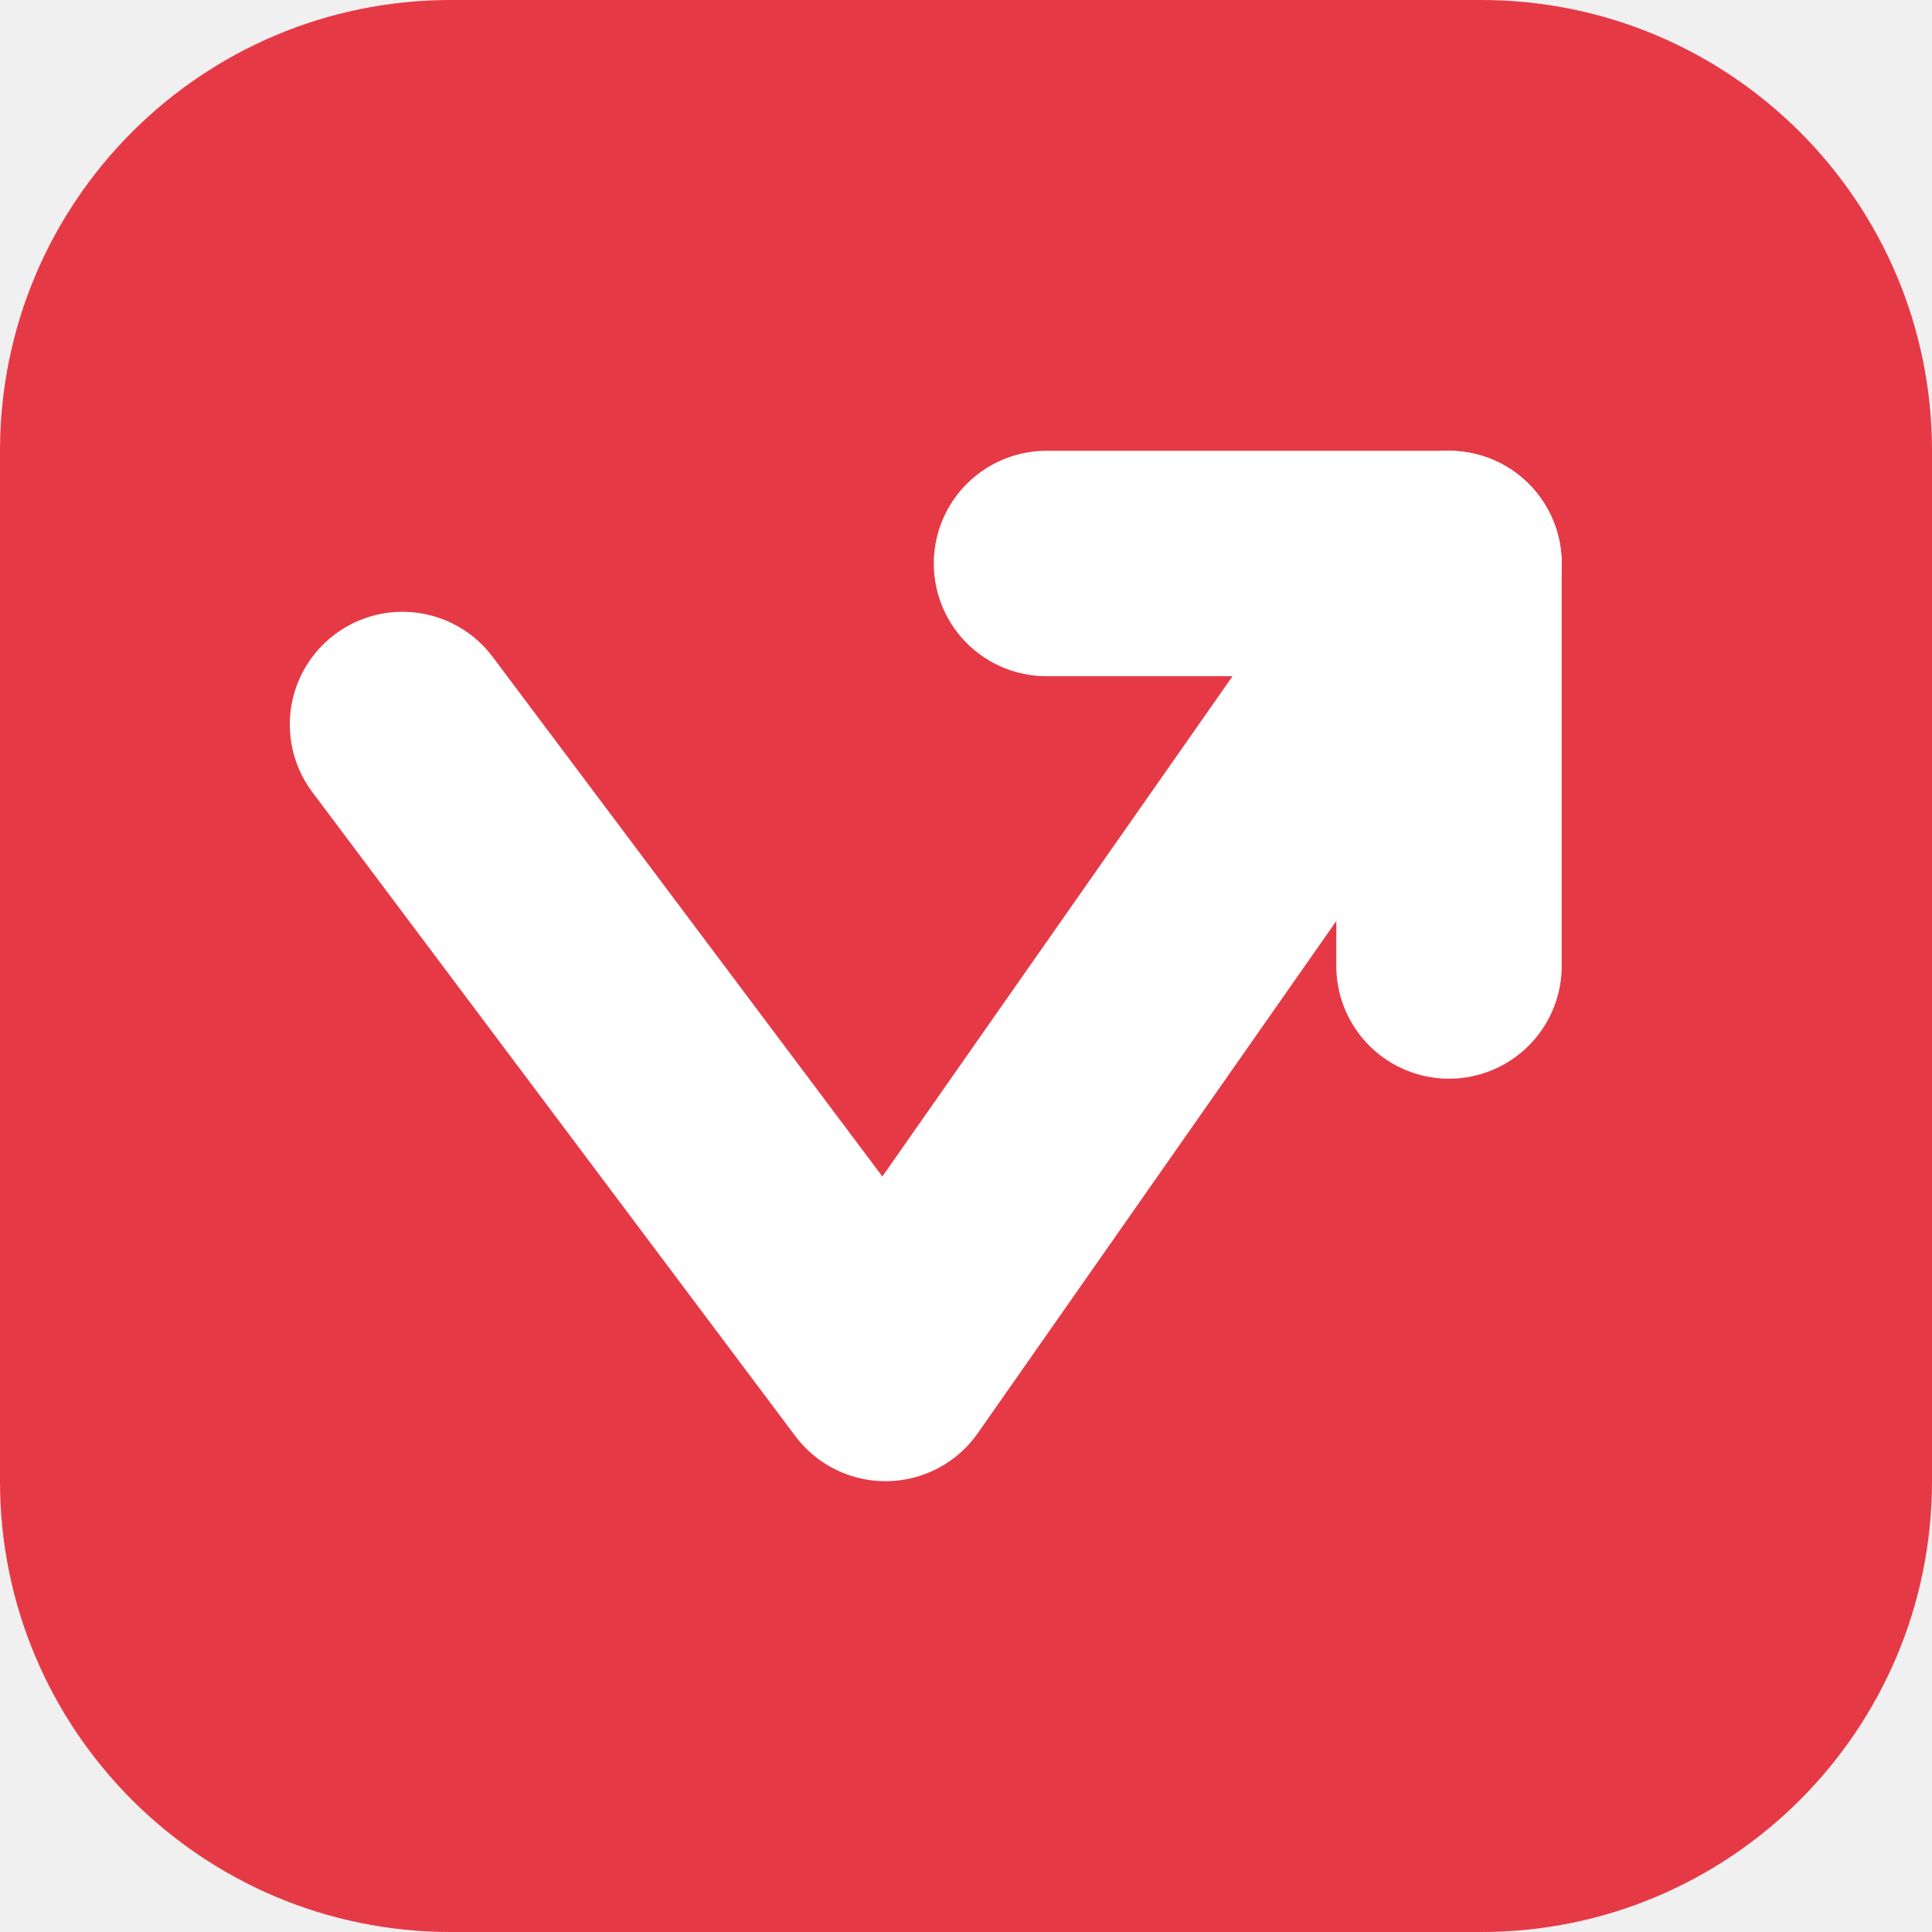
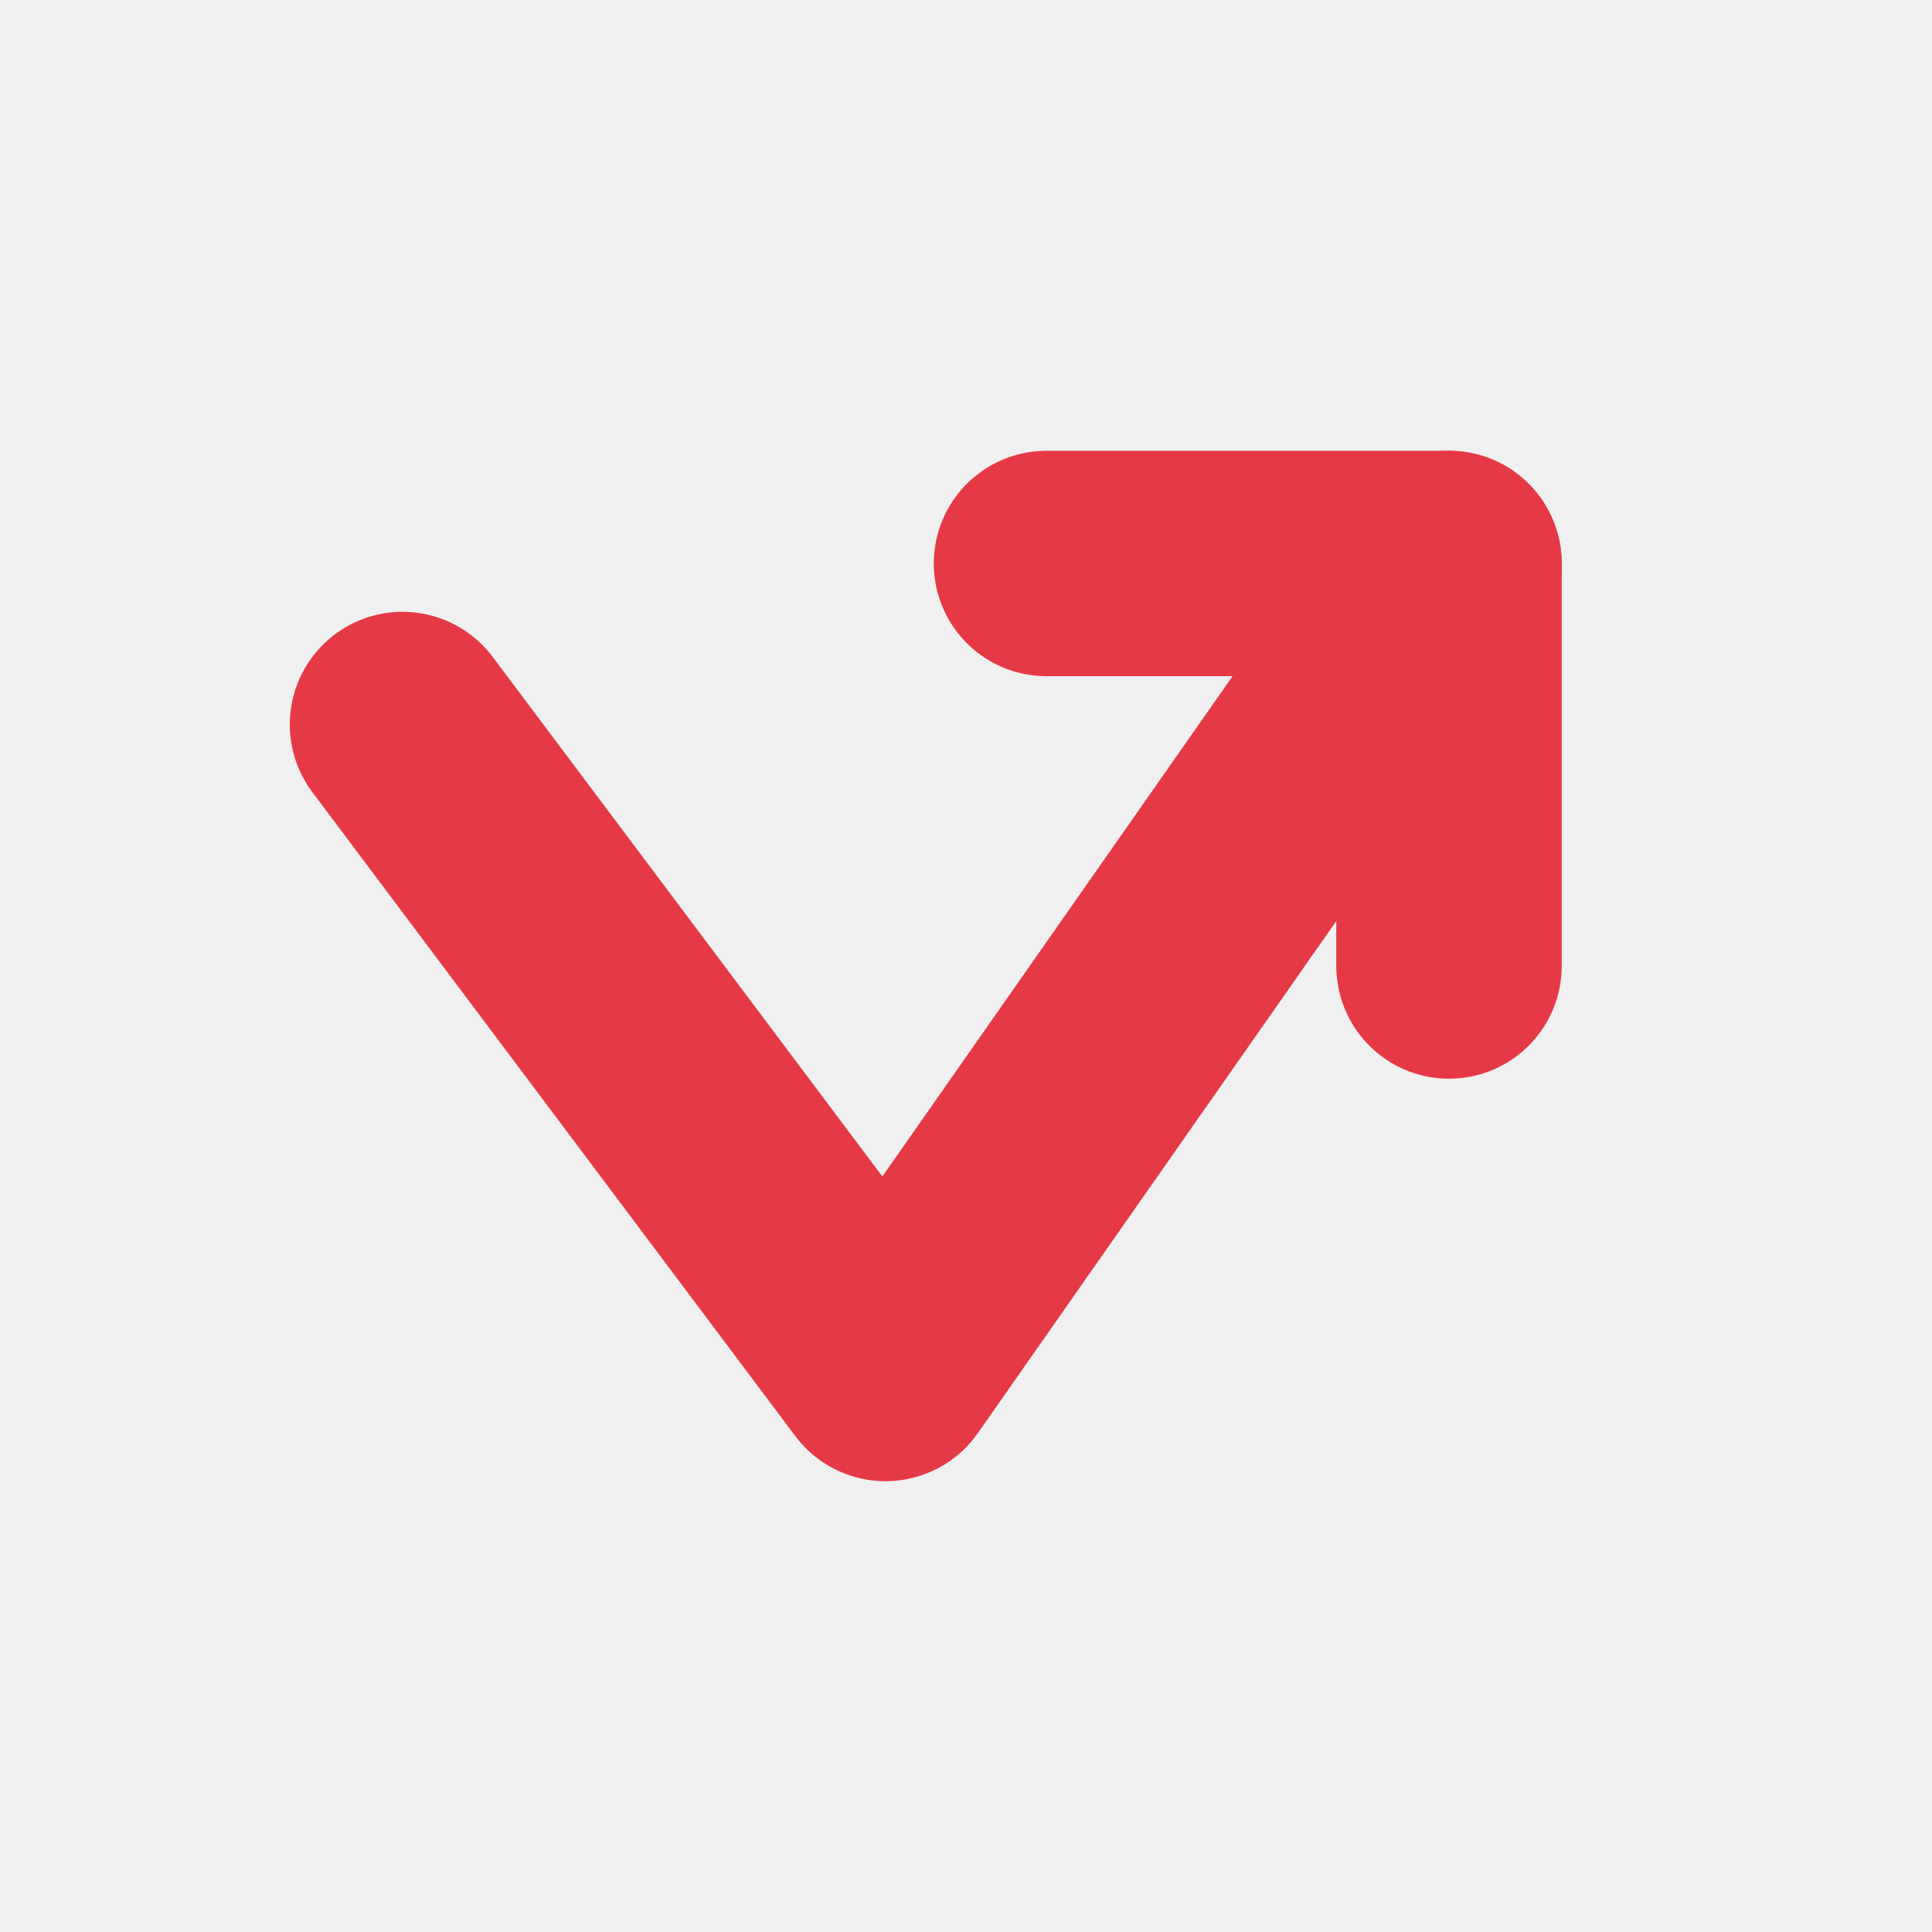
<svg xmlns="http://www.w3.org/2000/svg" viewBox="0 0 120 120">
-   <rect width="120" height="120" rx="28" fill="#E63946" />
-   <g stroke="#FFFFFF" stroke-width="14" stroke-linecap="round" stroke-linejoin="round" fill="none">
+   <g stroke="#E63946" stroke-width="14" stroke-linecap="round" stroke-linejoin="round" fill="none">
    <path d="M 25 45 L 55 85 L 90 35" />
    <path d="M 65 35 L 90 35 L 90 60" />
  </g>
</svg>
